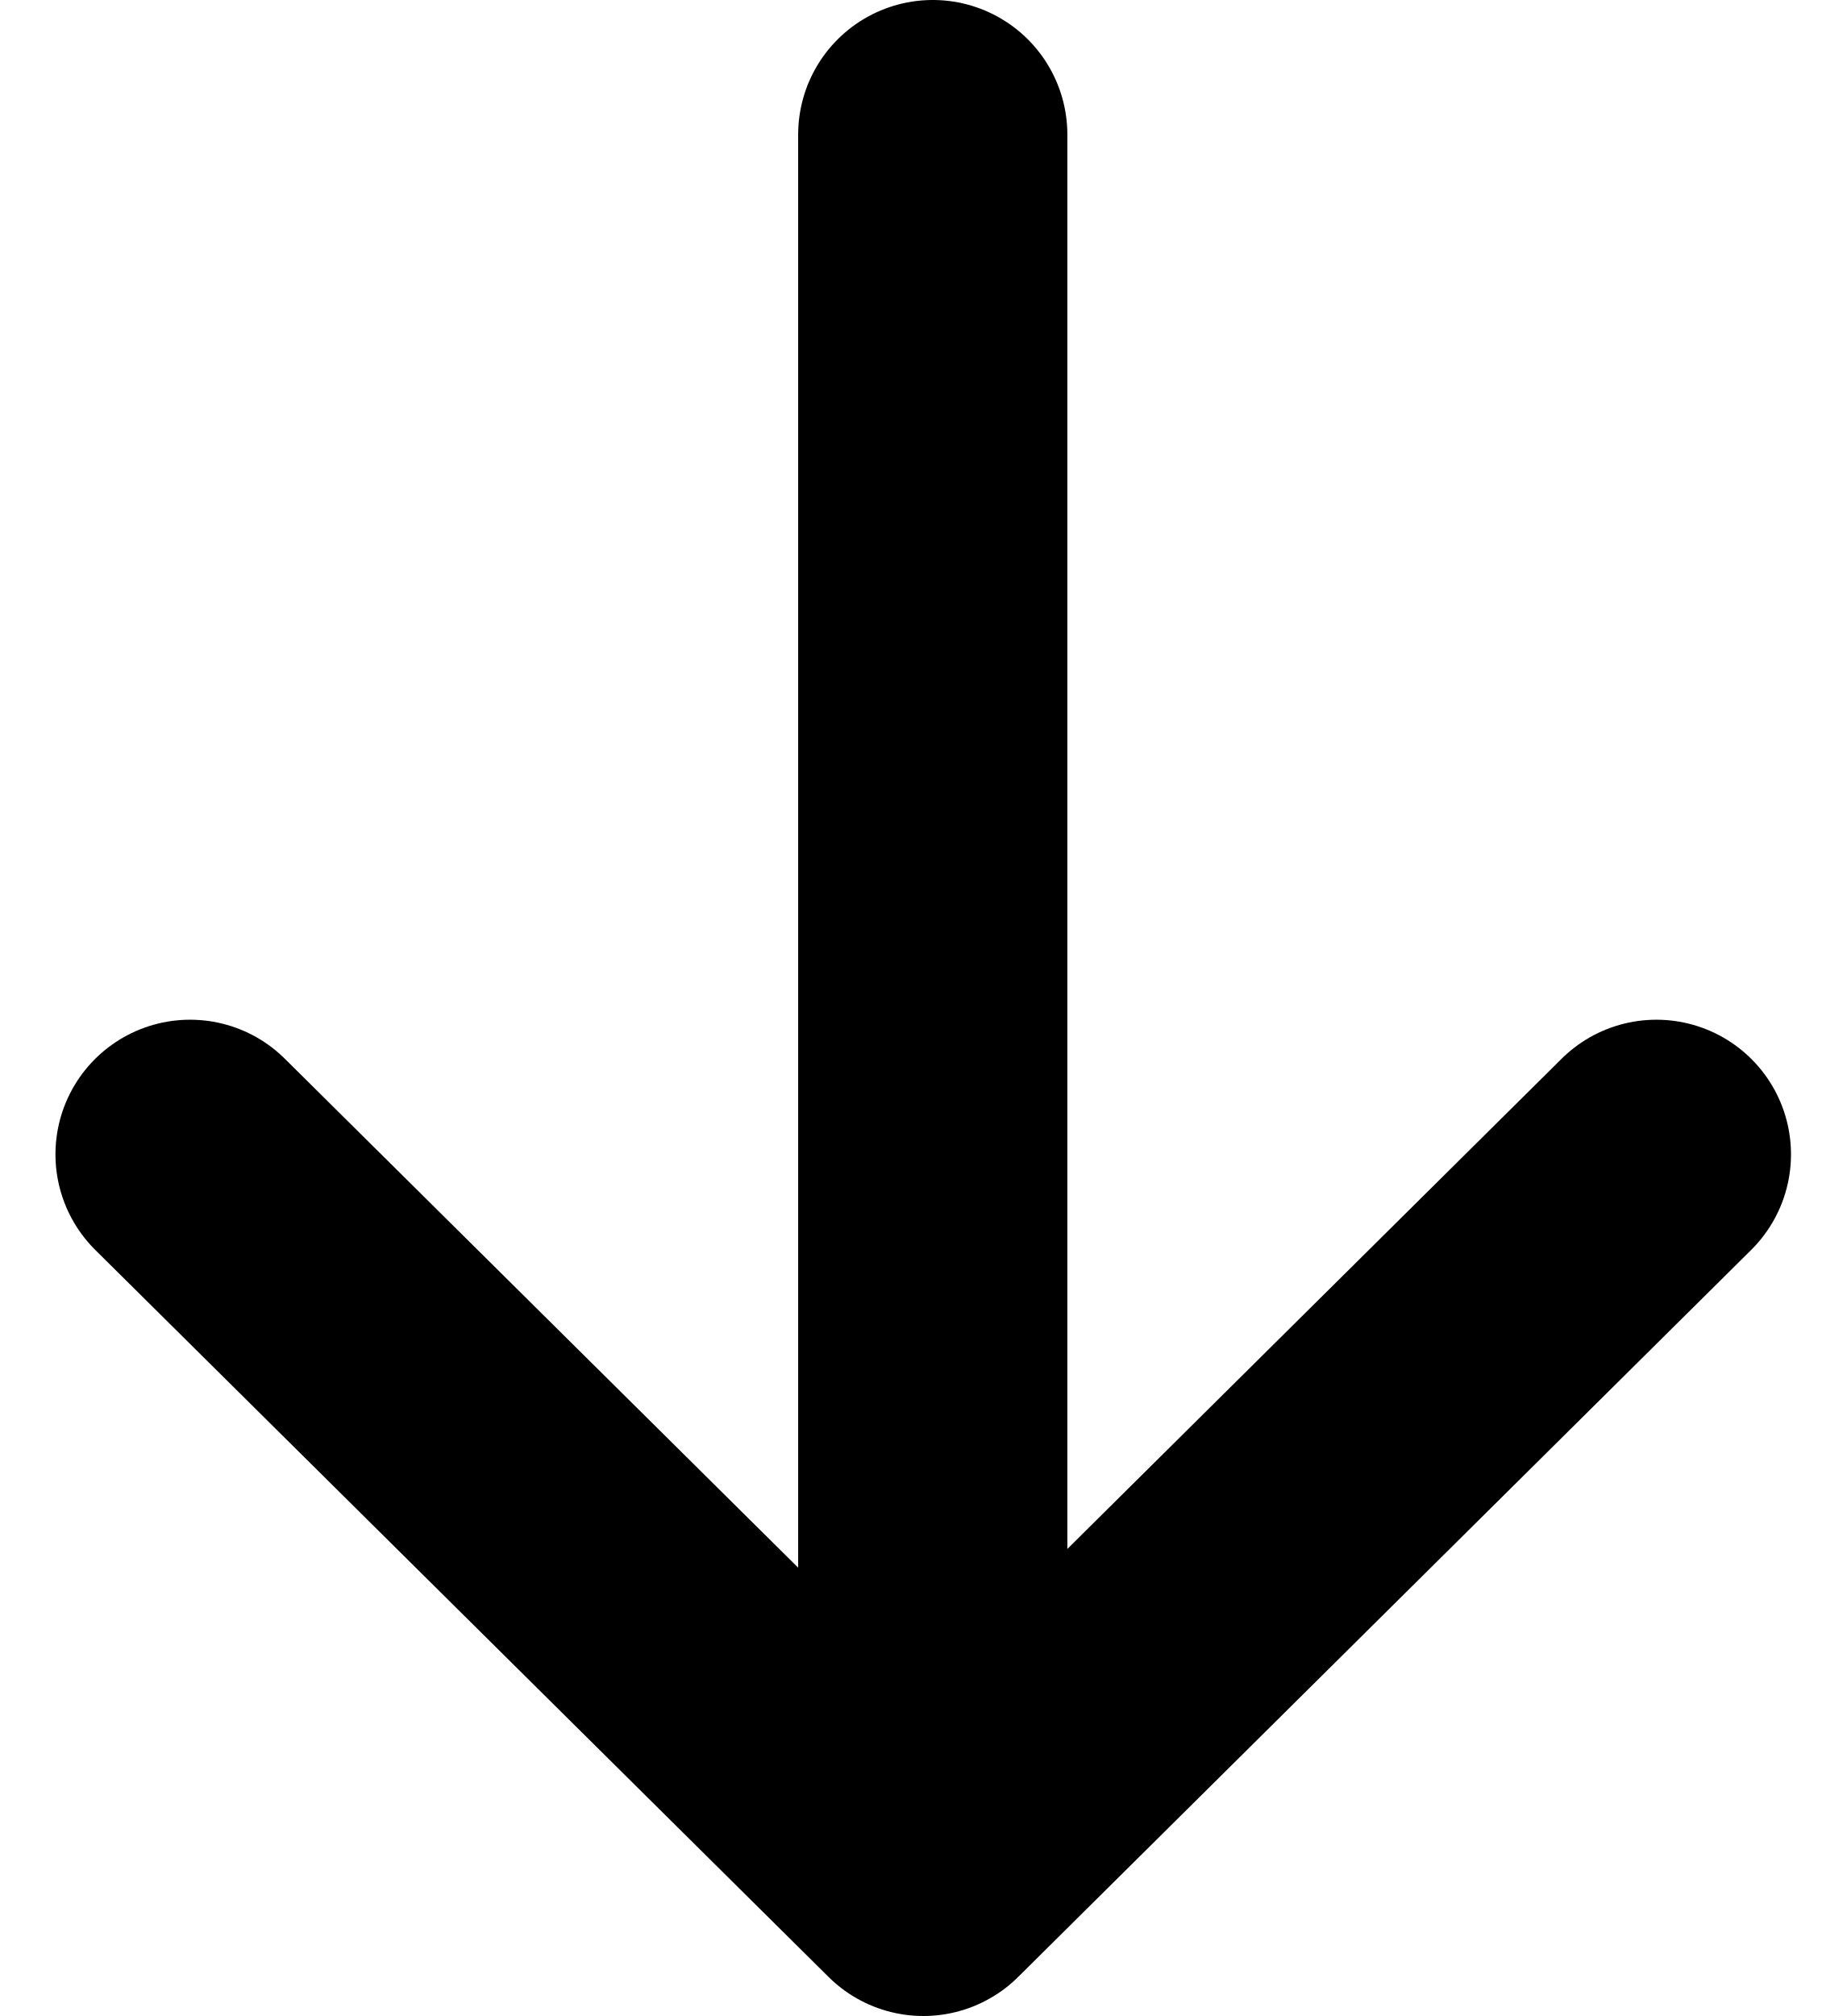
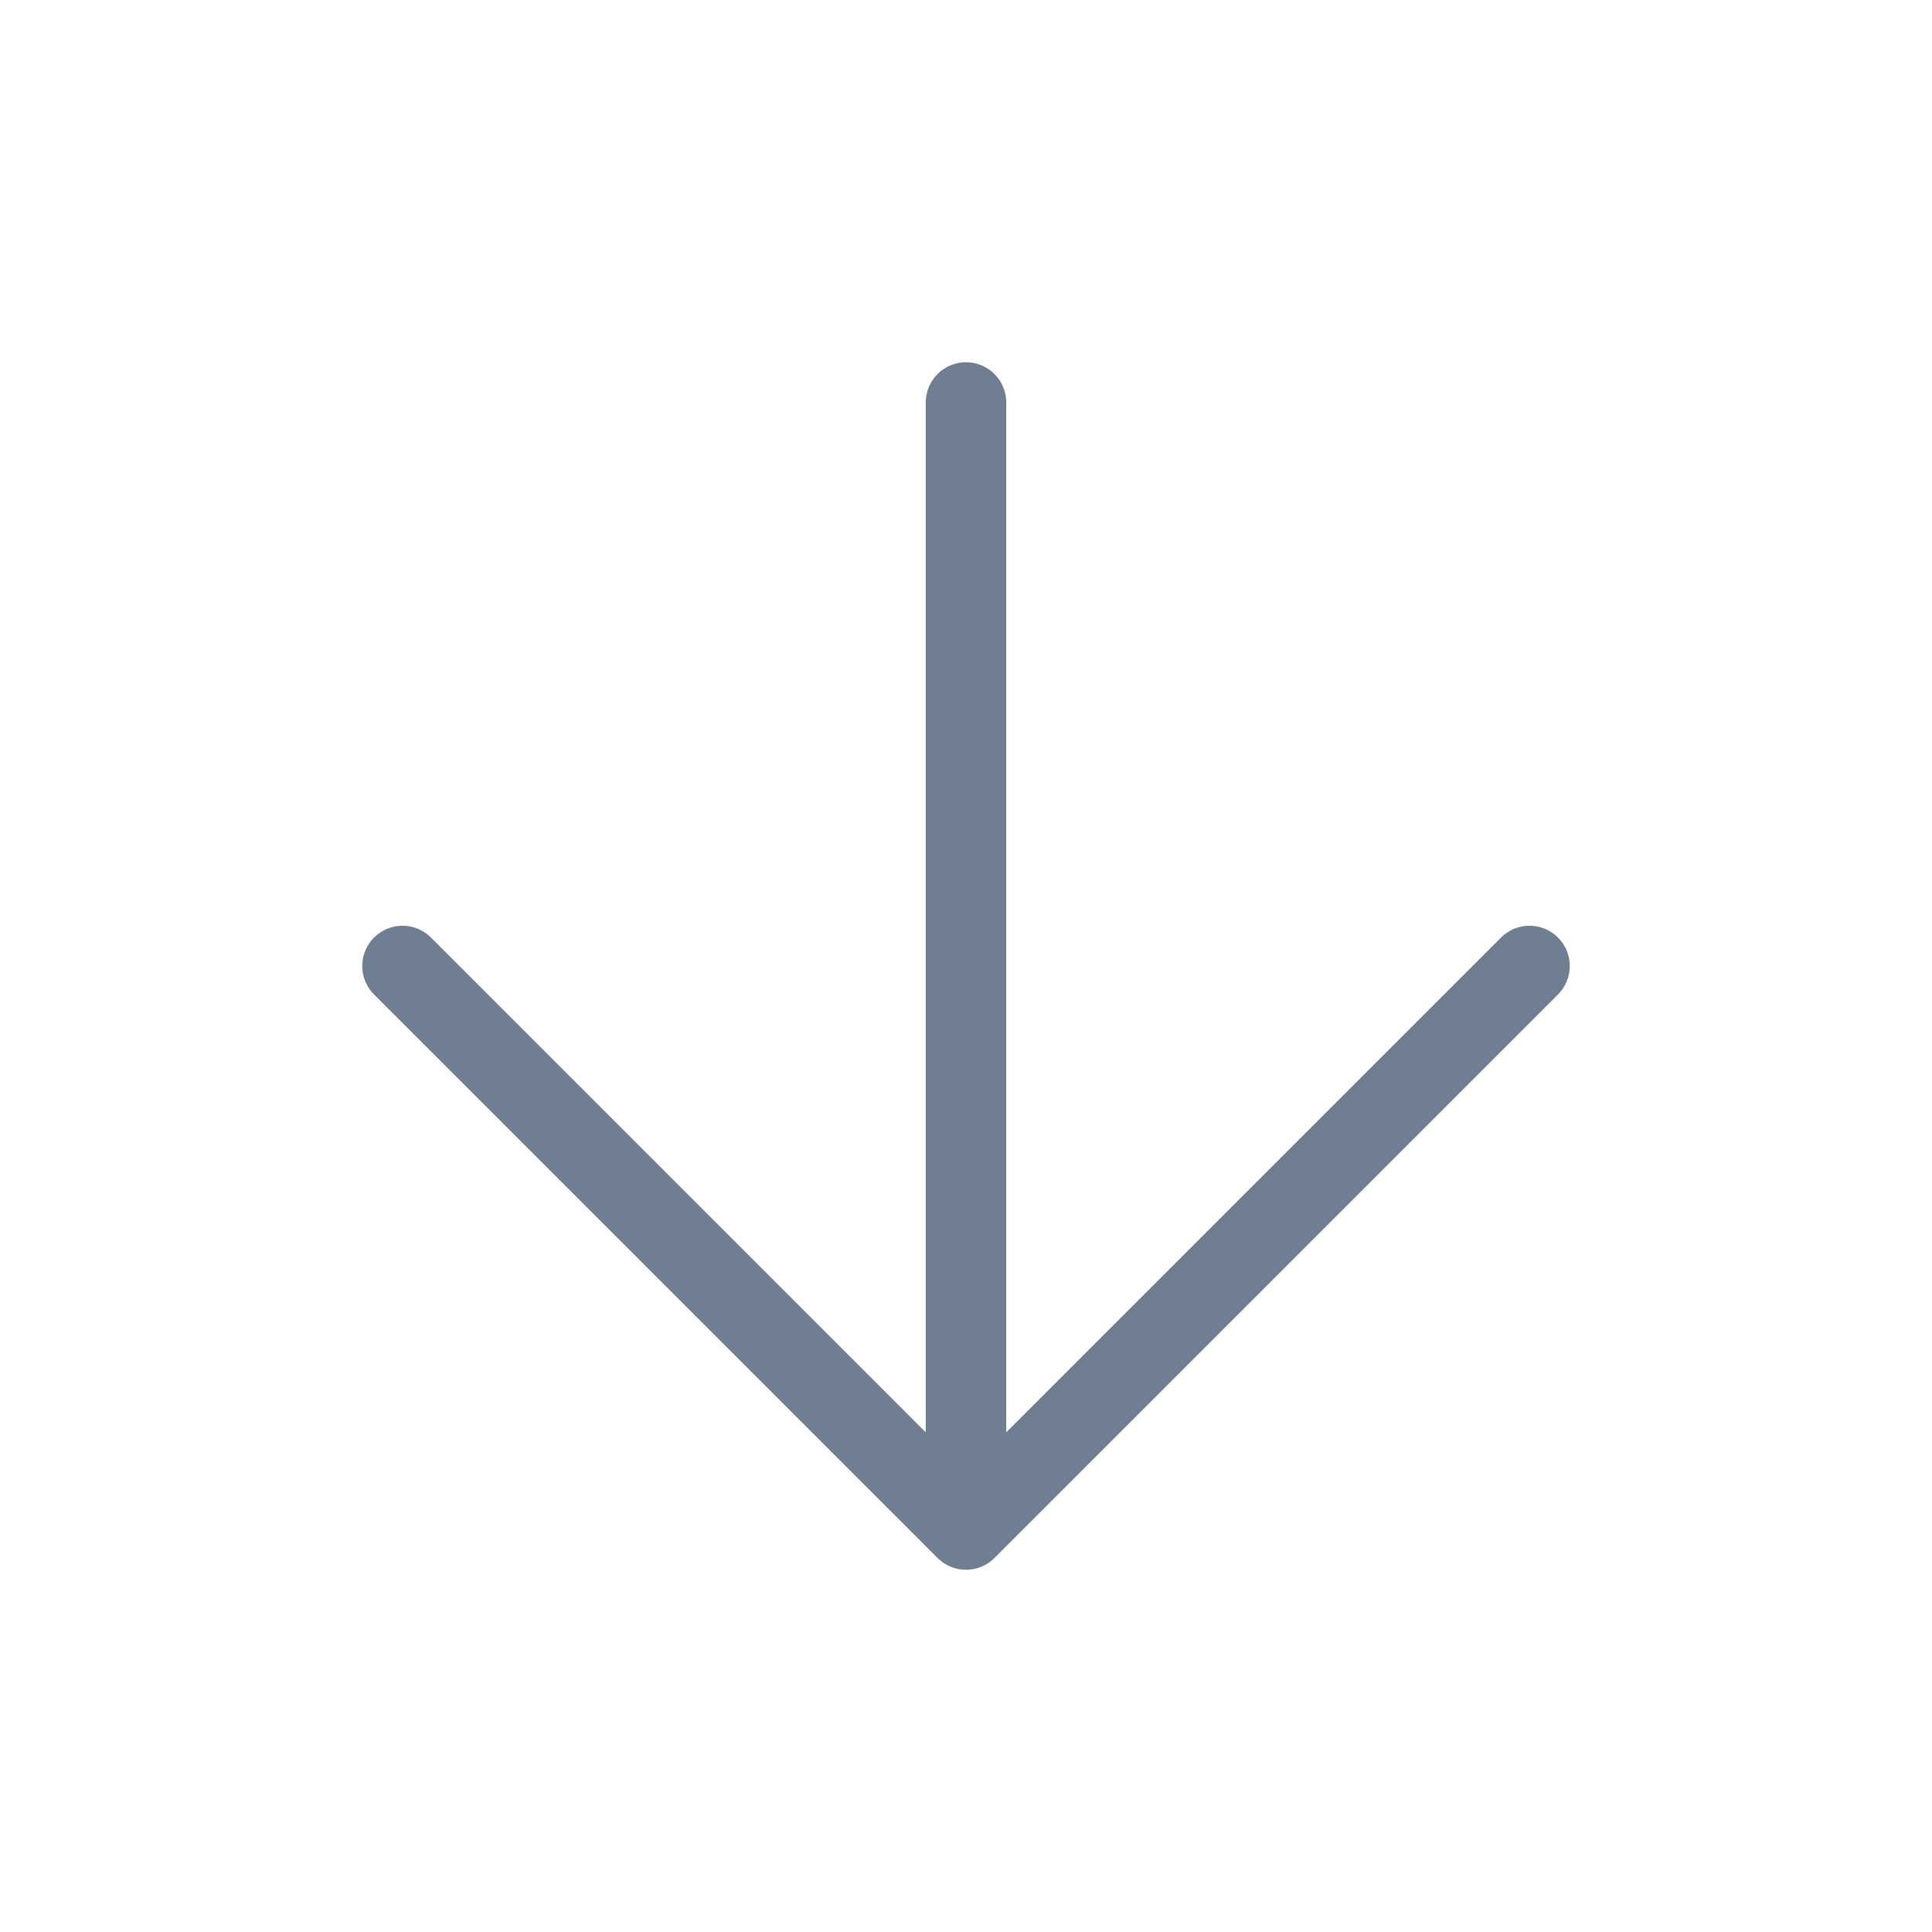
- <svg xmlns="http://www.w3.org/2000/svg" viewBox="0 0 6.861 7.487">
-   <g data-name="Group 3369">
-     <path data-name="Path 2010" d="m7.5 12.947 2.7-2.724L7.5 7.5" transform="rotate(90 8.433 5.22)" stroke="currentColor" stroke-linejoin="round" fill="none" stroke-linecap="round" />
-     <path data-name="Path 2011" d="M14464.42 19697.861v-6.029" transform="translate(-14460.955 -19691.332)" stroke="currentColor" fill="none" stroke-linecap="round" />
-   </g>
+ <svg xmlns="http://www.w3.org/2000/svg" width="24" height="24" viewBox="0 0 24 24" fill="none">
+   <path d="M12 5V19M19 12L12 19L5 12" stroke="#6F7E90" stroke-linecap="round" stroke-linejoin="round" />
</svg>
